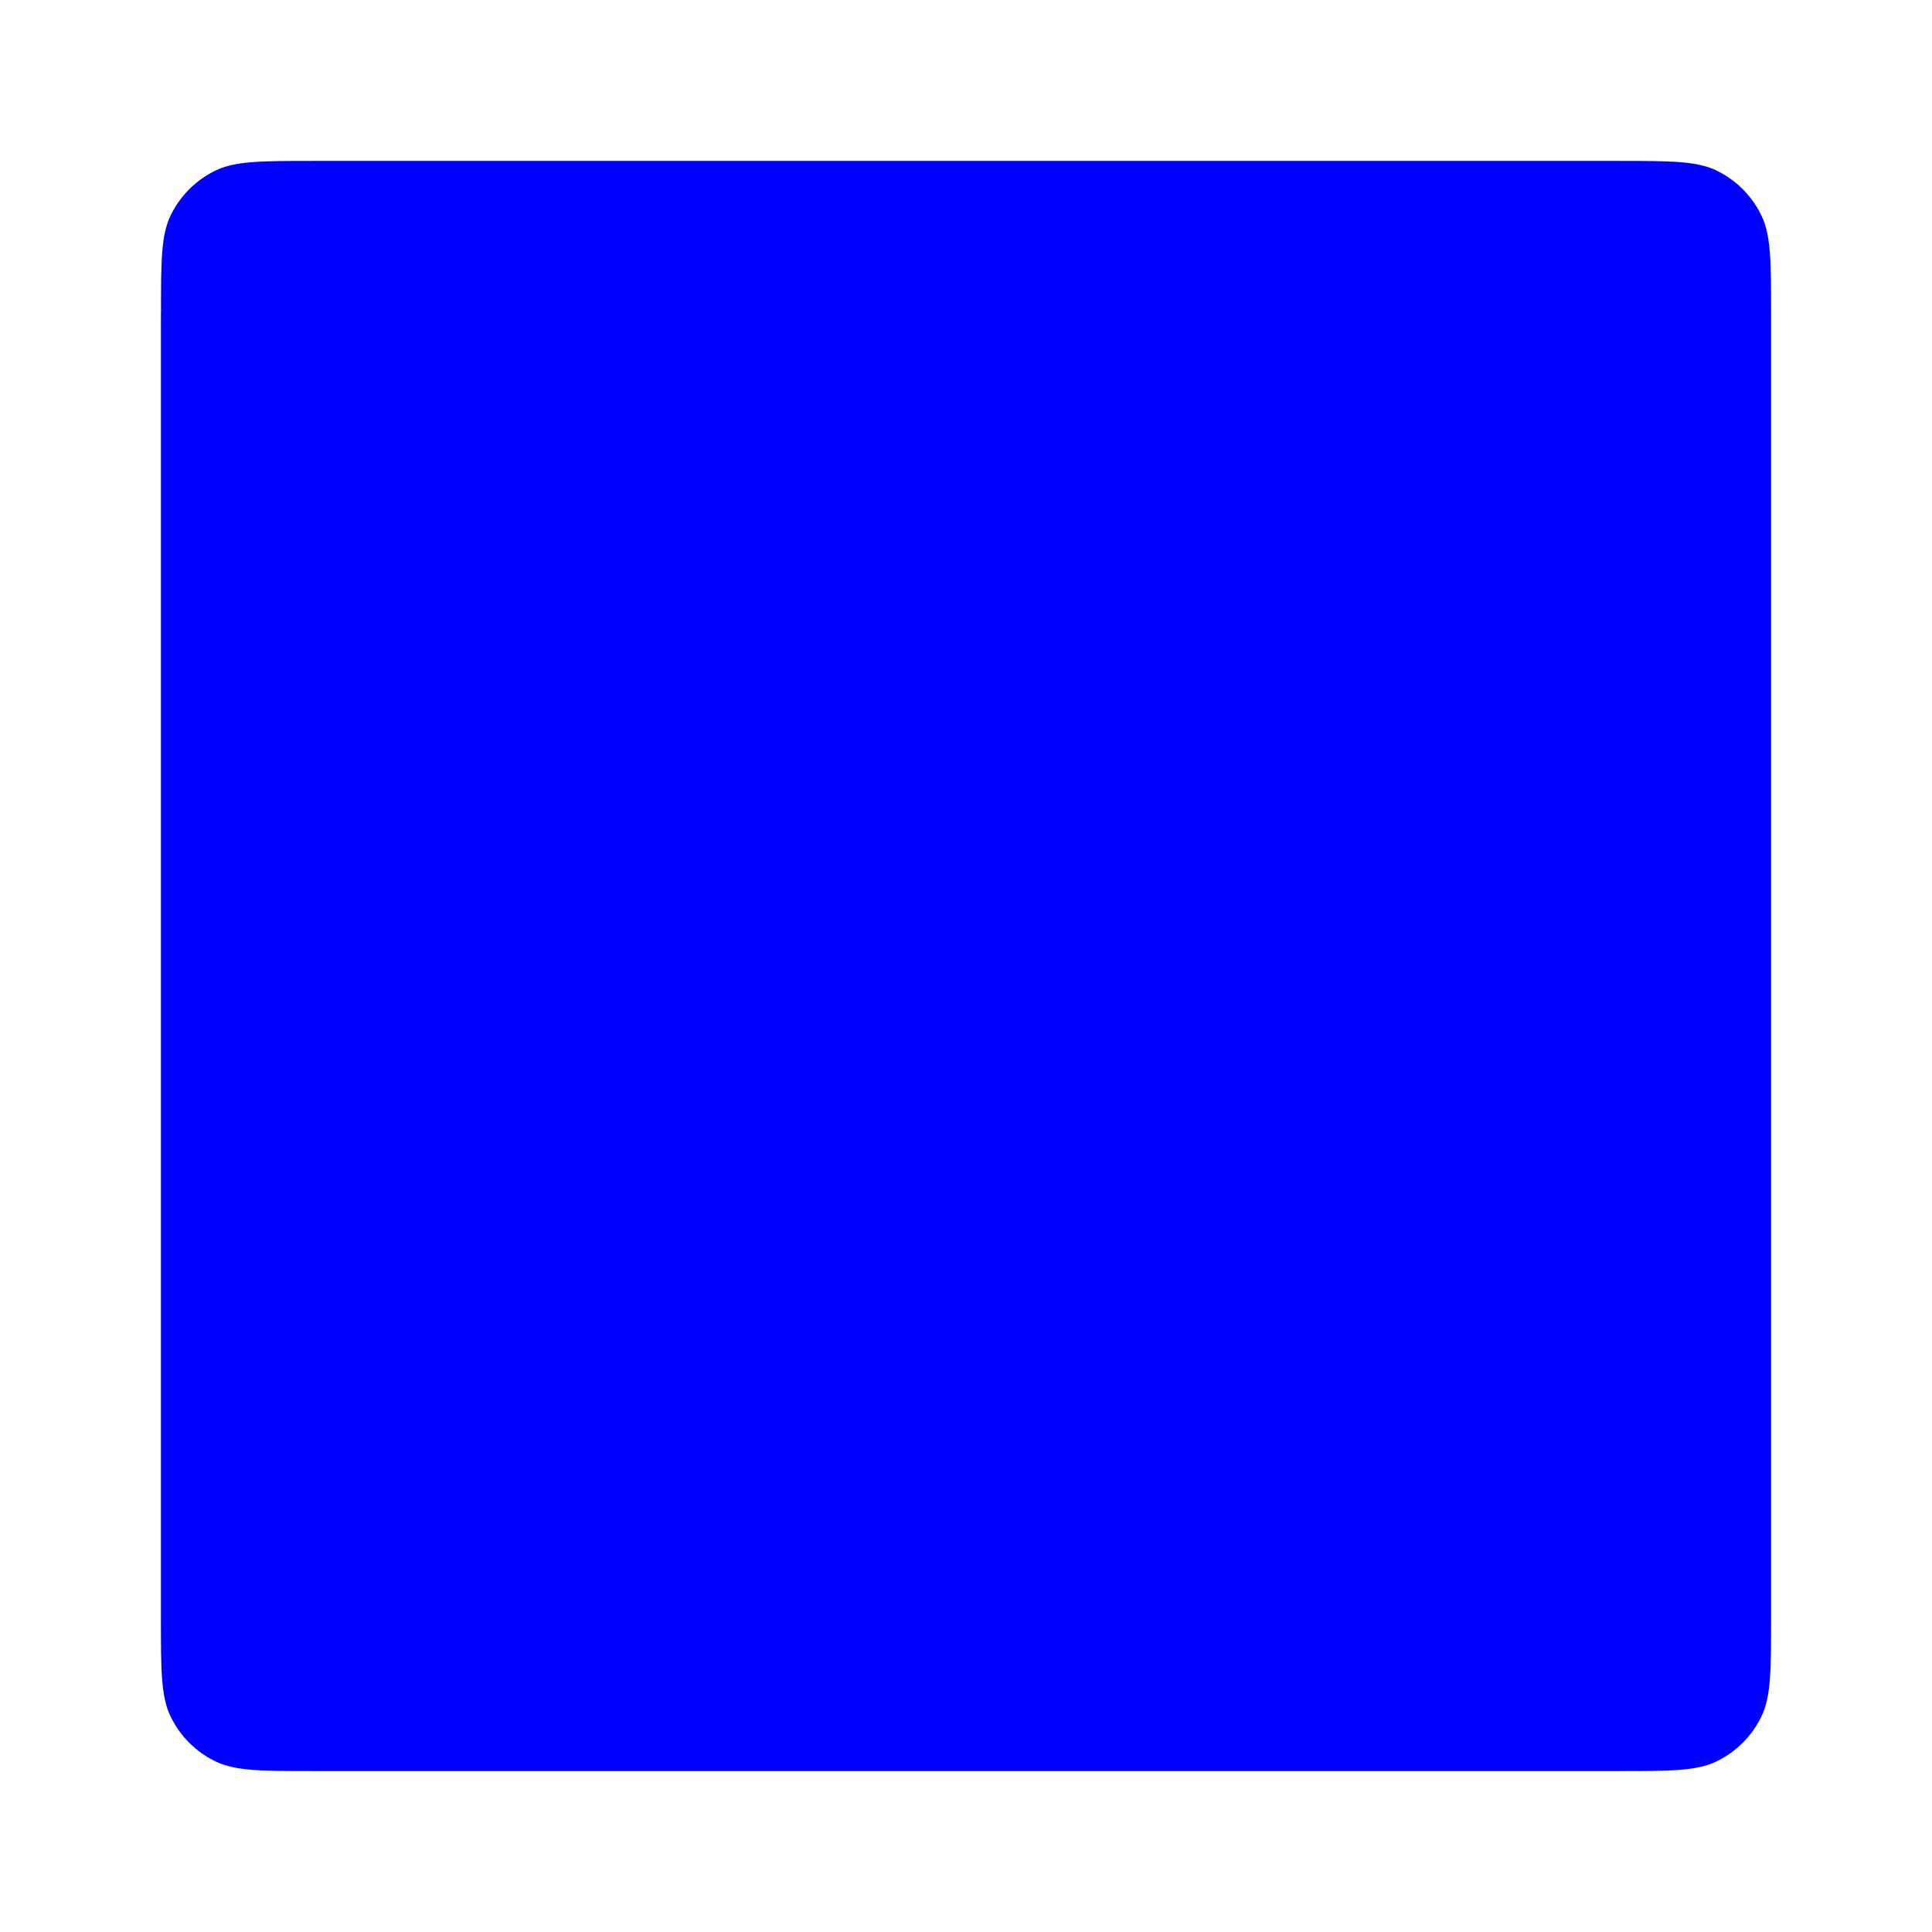
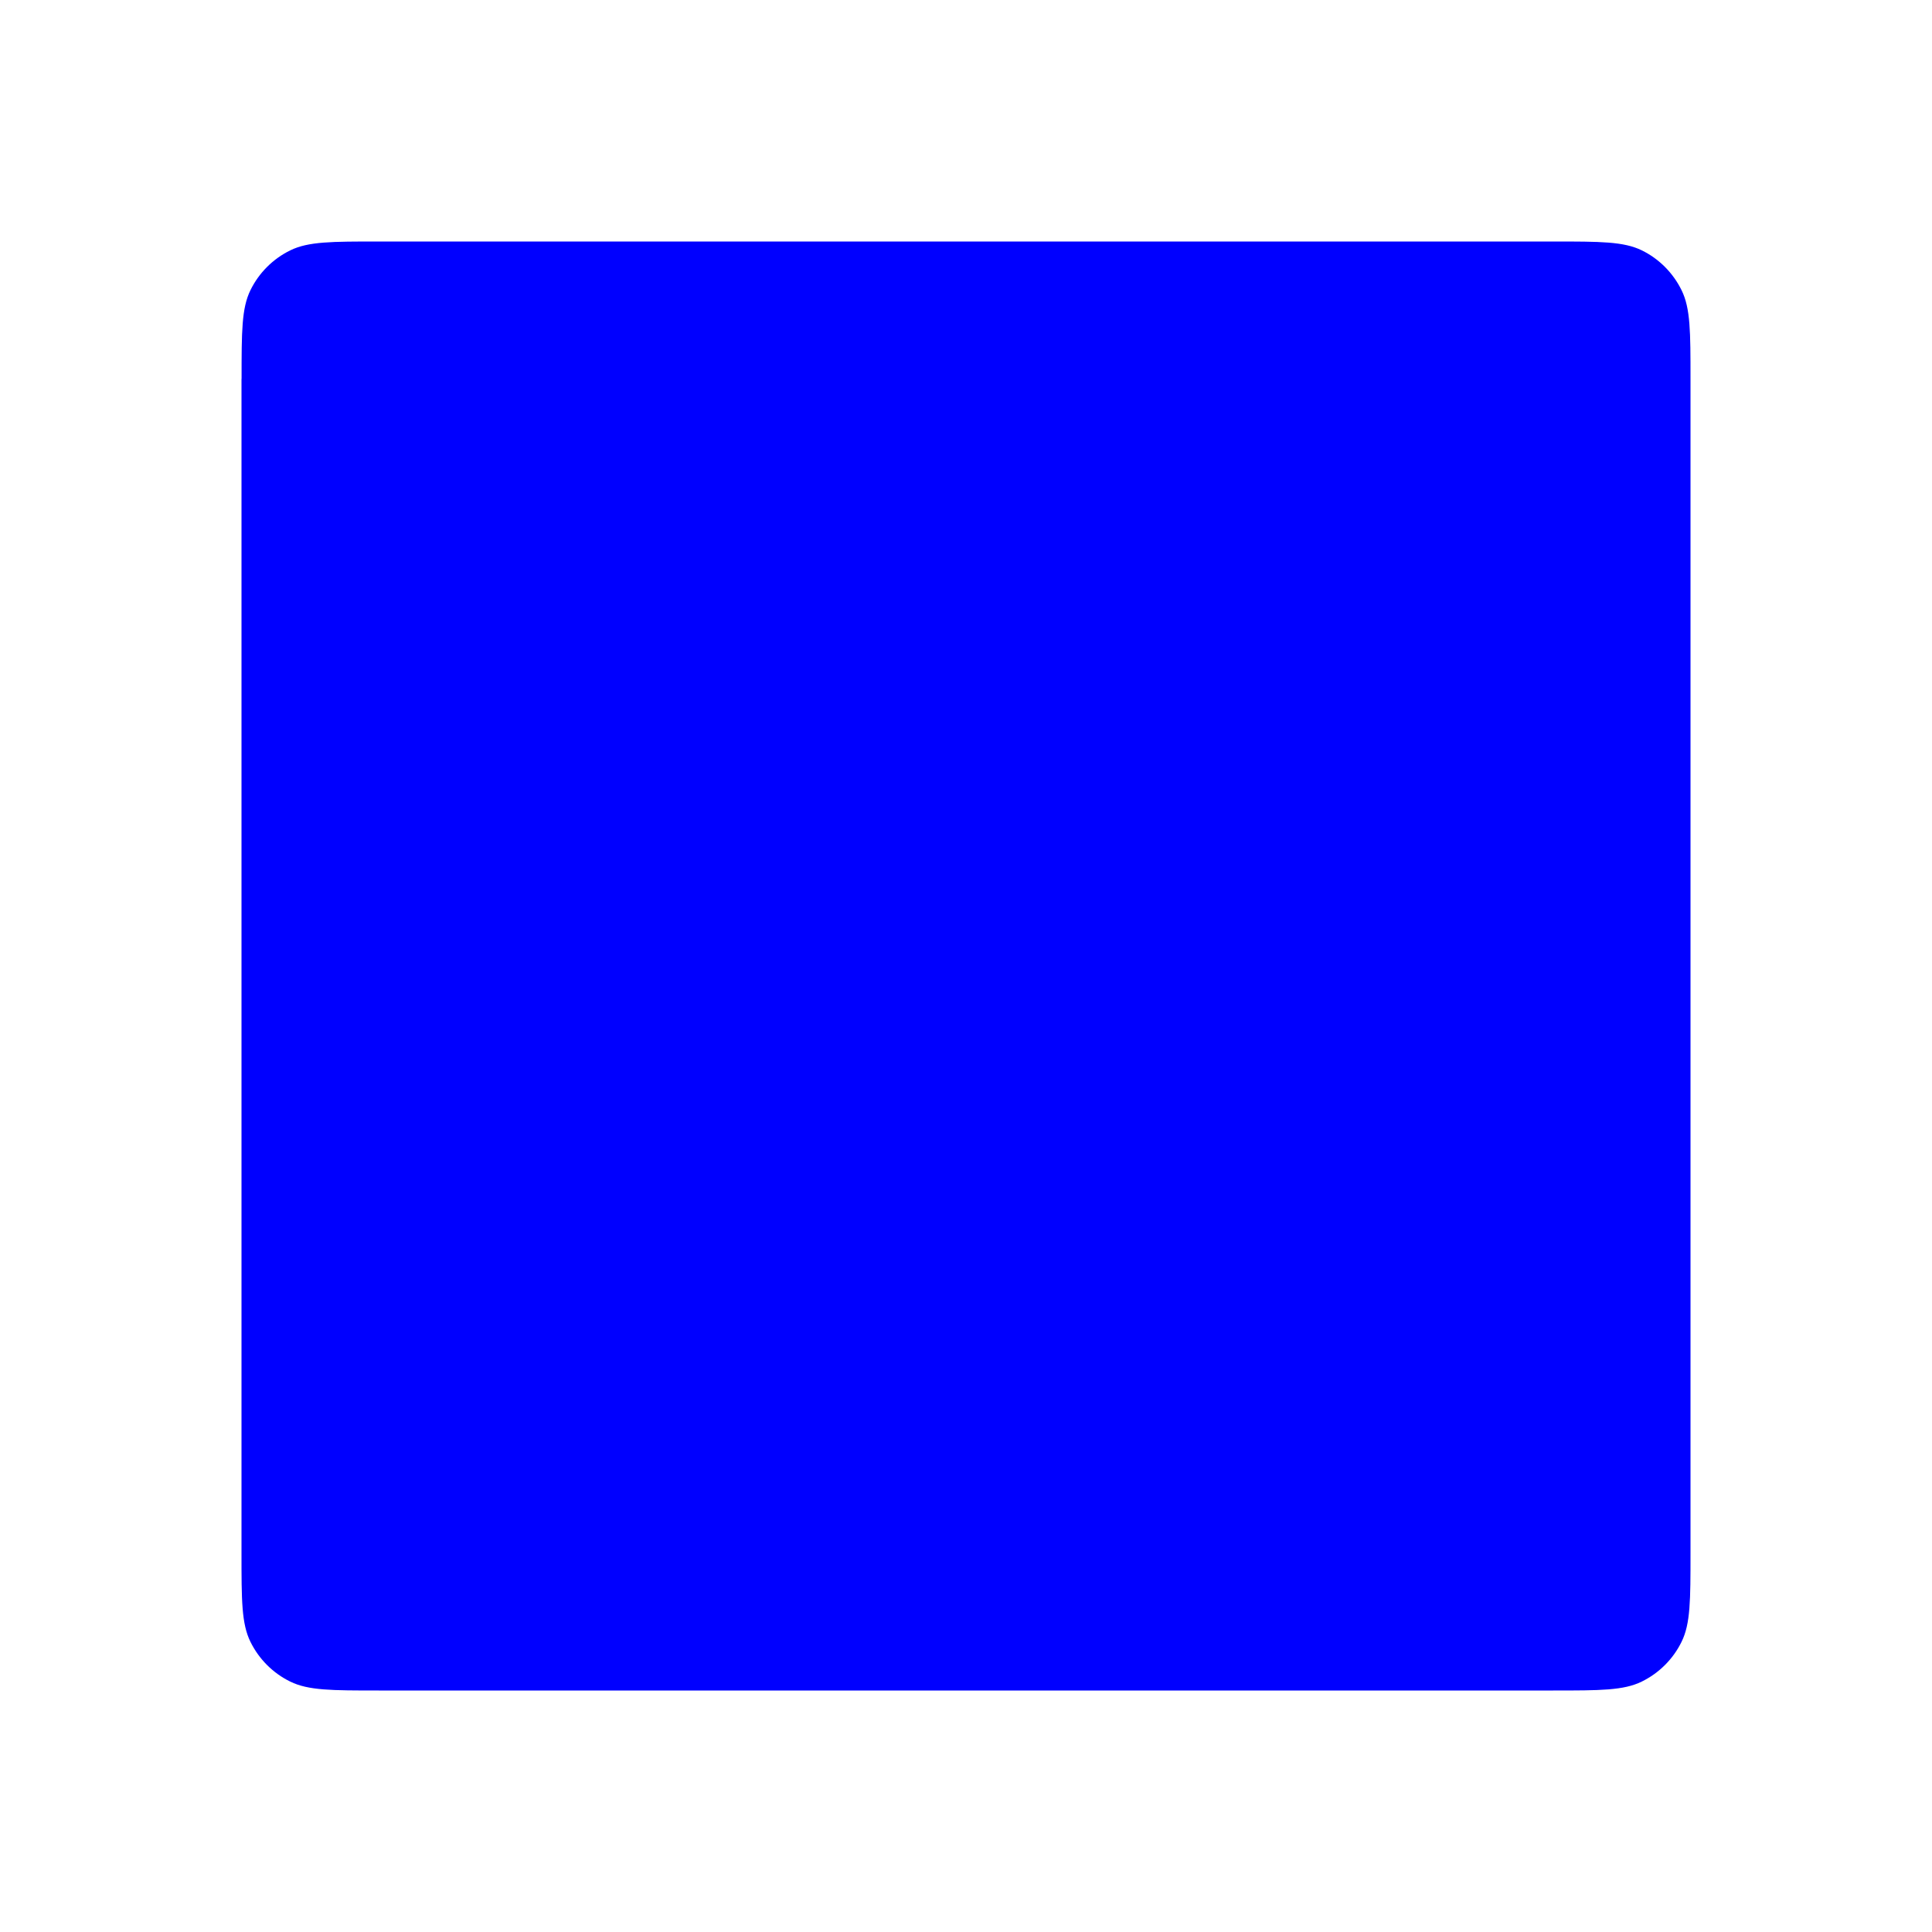
<svg xmlns="http://www.w3.org/2000/svg" width="24" height="24" viewBox="0 0 24 24" fill="none">
-   <path d="M2 3.895C2 3.245 2 2.92 2.122 2.671C2.239 2.432 2.433 2.238 2.672 2.121C2.921 1.999 3.246 1.999 3.895 1.999H20.105C20.755 1.999 21.079 1.999 21.329 2.121C21.568 2.238 21.761 2.433 21.878 2.671C22.001 2.921 22.001 3.246 22.001 3.895V20.105C22.001 20.755 22.001 21.079 21.878 21.329C21.761 21.568 21.567 21.761 21.329 21.878C21.079 22.001 20.754 22.001 20.105 22.001H3.895C3.245 22.001 2.921 22.001 2.671 21.878C2.432 21.761 2.239 21.567 2.122 21.329C1.999 21.079 1.999 20.754 1.999 20.105V3.895Z" fill="#0000FF" />
+   <path d="M3.001 4.706C3.001 4.121 3.001 3.829 3.111 3.605C3.216 3.39 3.391 3.215 3.606 3.11C3.83 3 4.122 3 4.706 3H19.294C19.879 3 20.17 3 20.395 3.11C20.61 3.215 20.784 3.391 20.889 3.605C21 3.83 21 4.122 21 4.706V19.294C21 19.879 21 20.17 20.889 20.395C20.784 20.61 20.609 20.784 20.395 20.889C20.17 21 19.878 21 19.294 21H4.706C4.121 21 3.83 21 3.605 20.889C3.39 20.784 3.216 20.609 3.111 20.395C3 20.17 3 19.878 3 19.294V4.706H3.001Z" fill="#0000FF" />
</svg>
